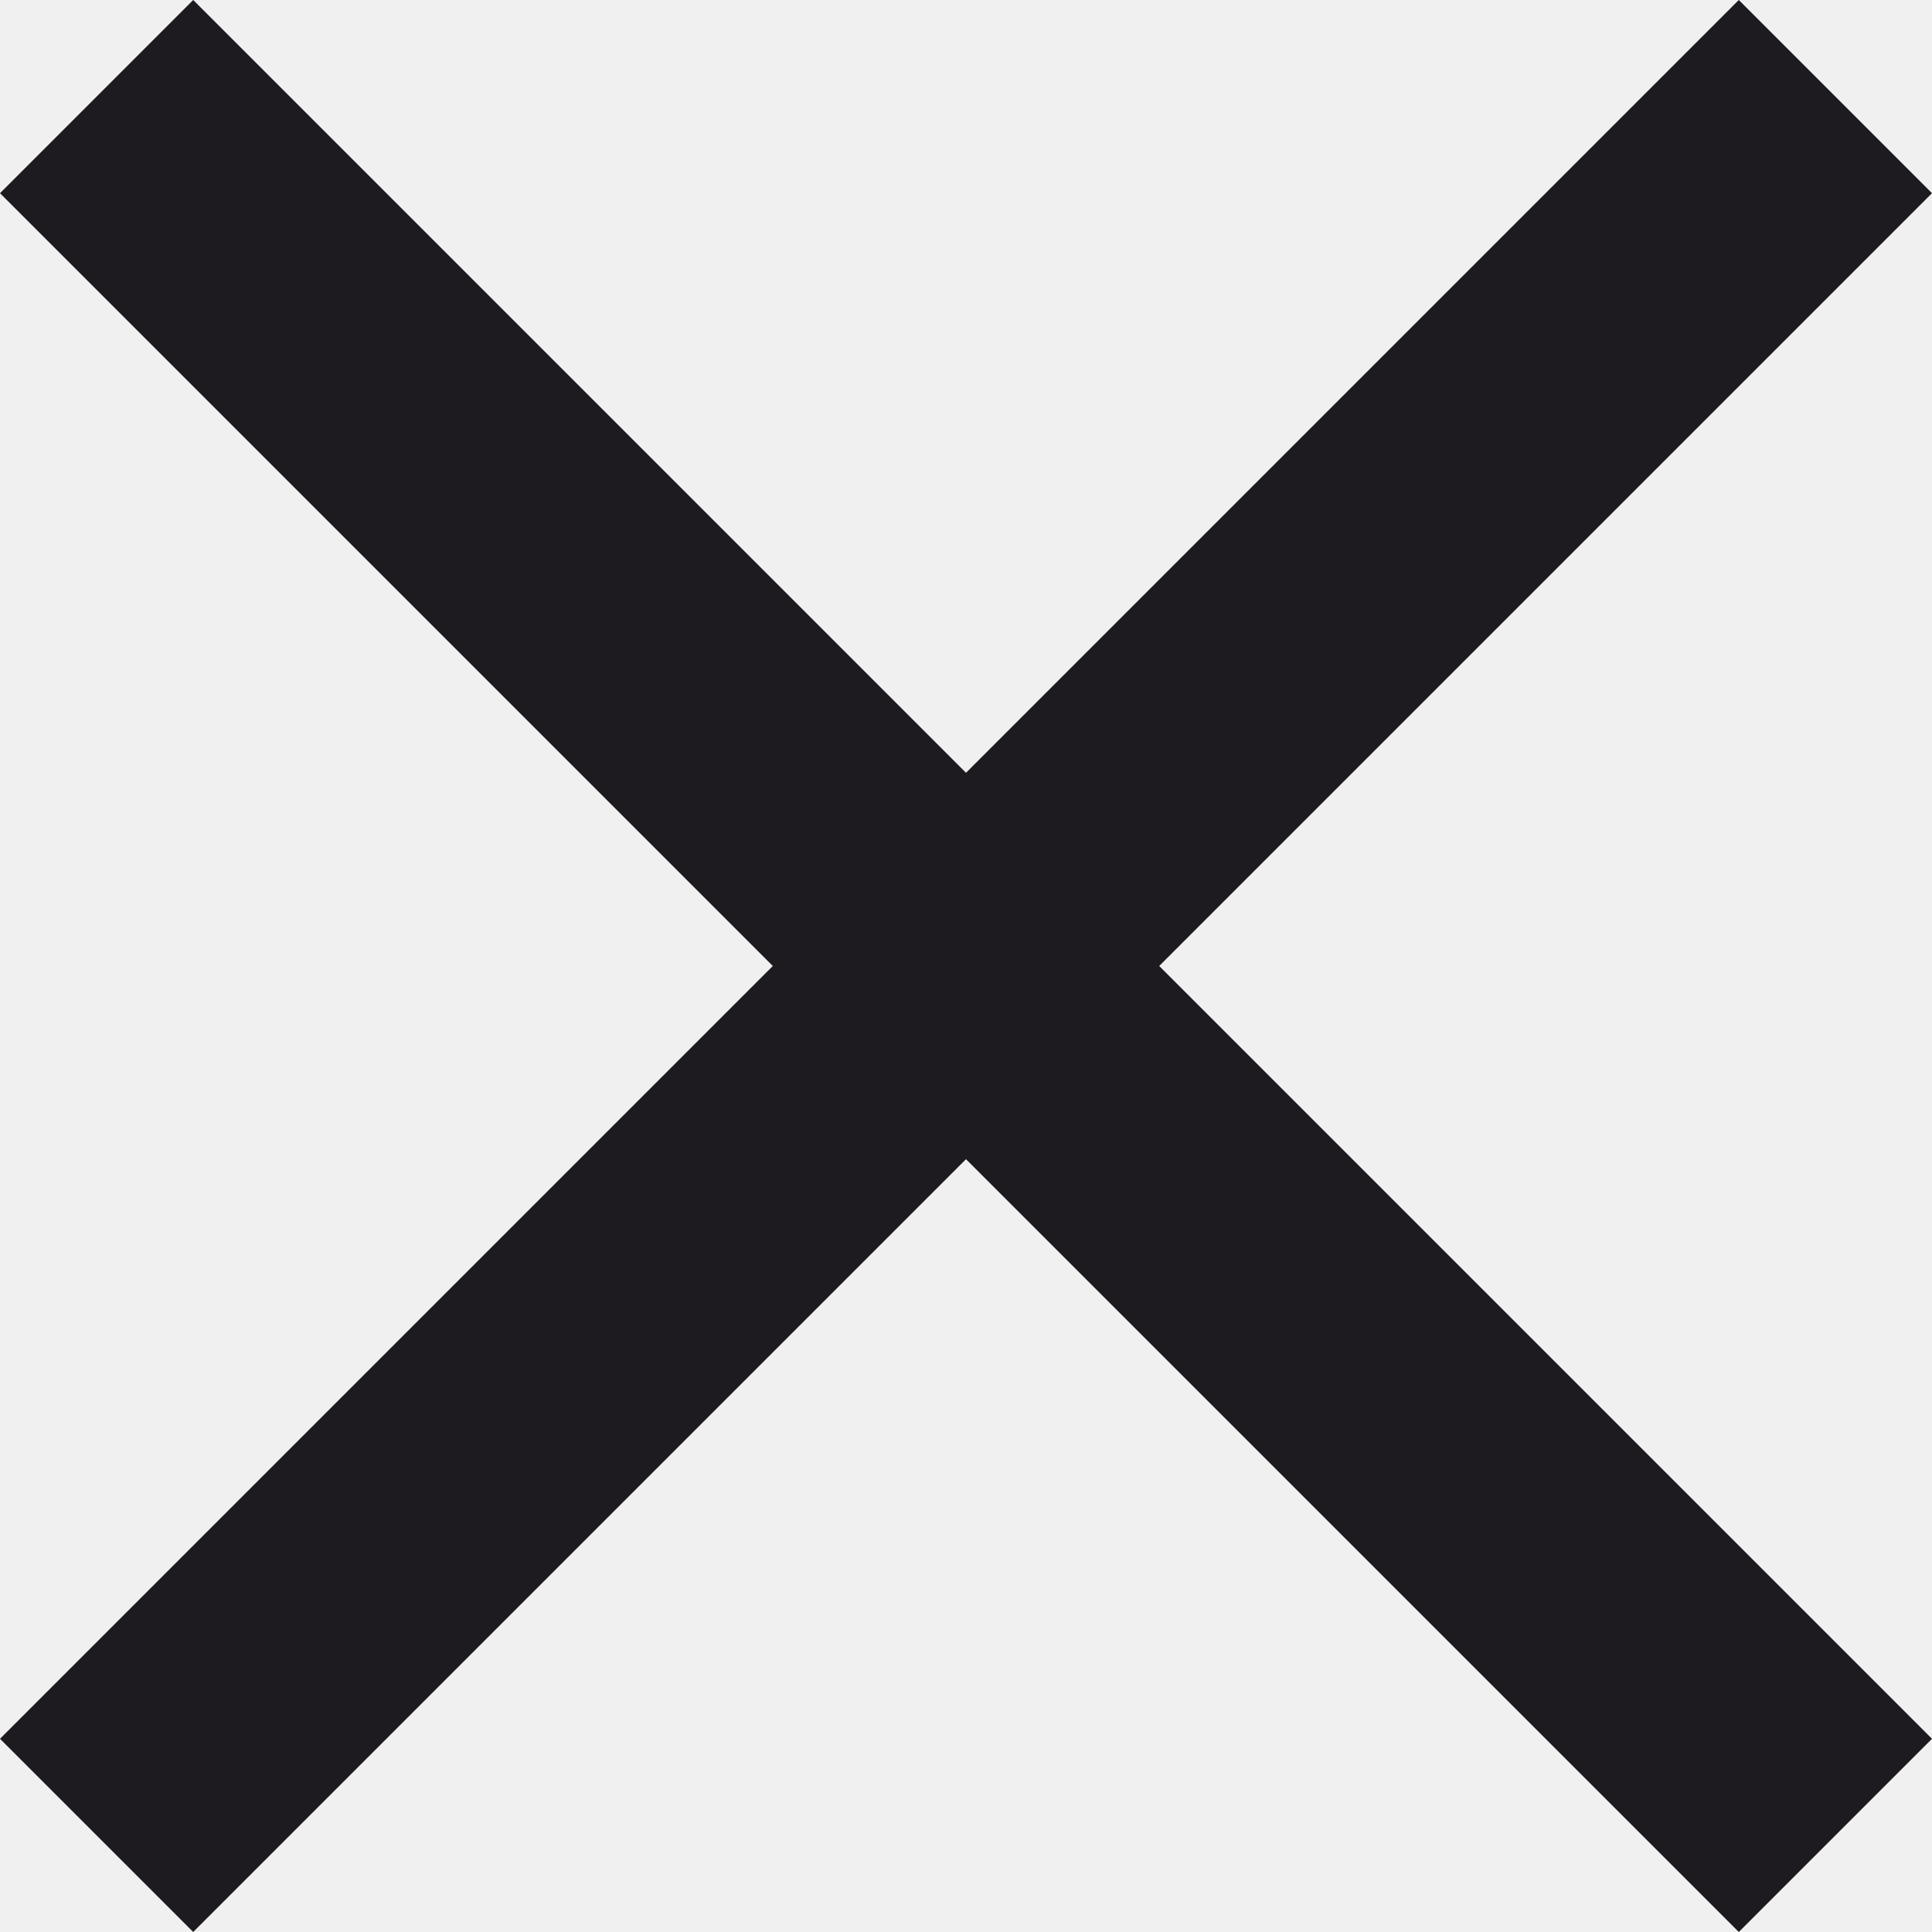
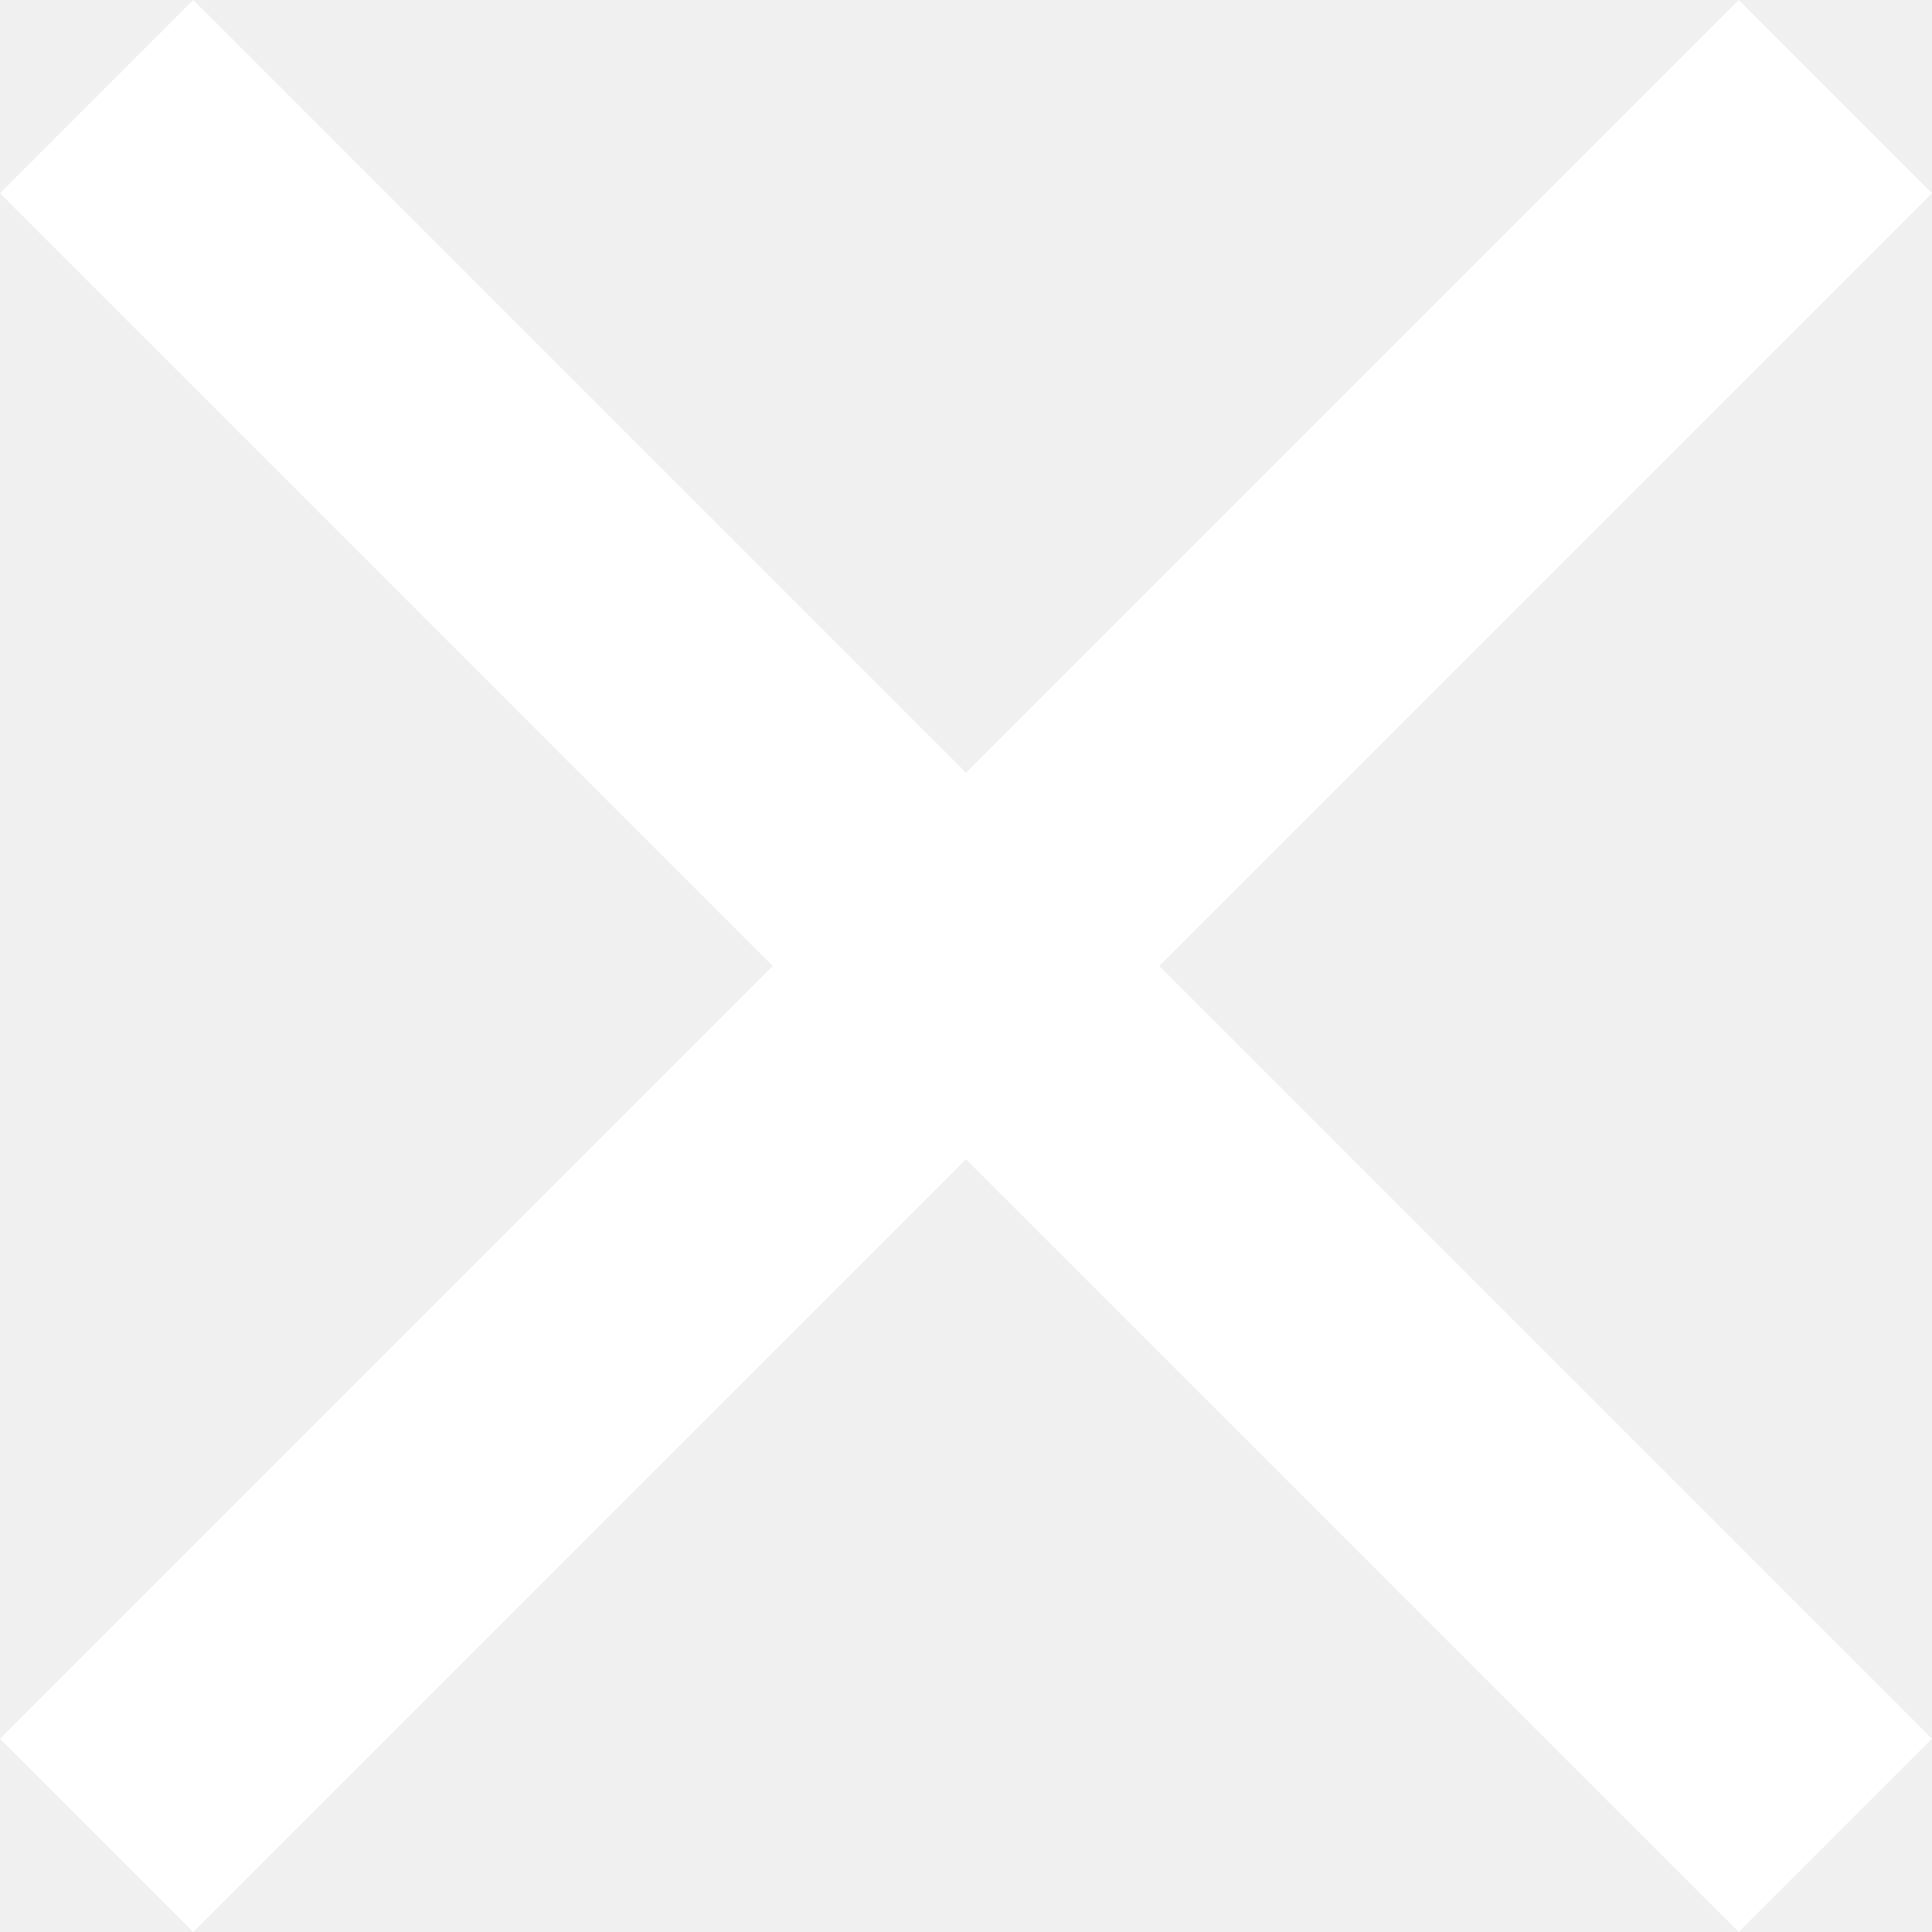
<svg xmlns="http://www.w3.org/2000/svg" width="14" height="14" viewBox="0 0 14 14" fill="none">
-   <path d="M1.4 14L0 12.6L5.6 7L0 1.4L1.4 0L7 5.6L12.6 0L14 1.4L8.4 7L14 12.6L12.6 14L7 8.4L1.4 14Z" fill="#1D1B20" />
+   <path d="M1.4 14L0 12.6L5.6 7L0 1.4L1.4 0L7 5.6L12.6 0L14 1.4L8.4 7L14 12.6L12.6 14L7 8.4L1.4 14Z" fill="white" />
</svg>
